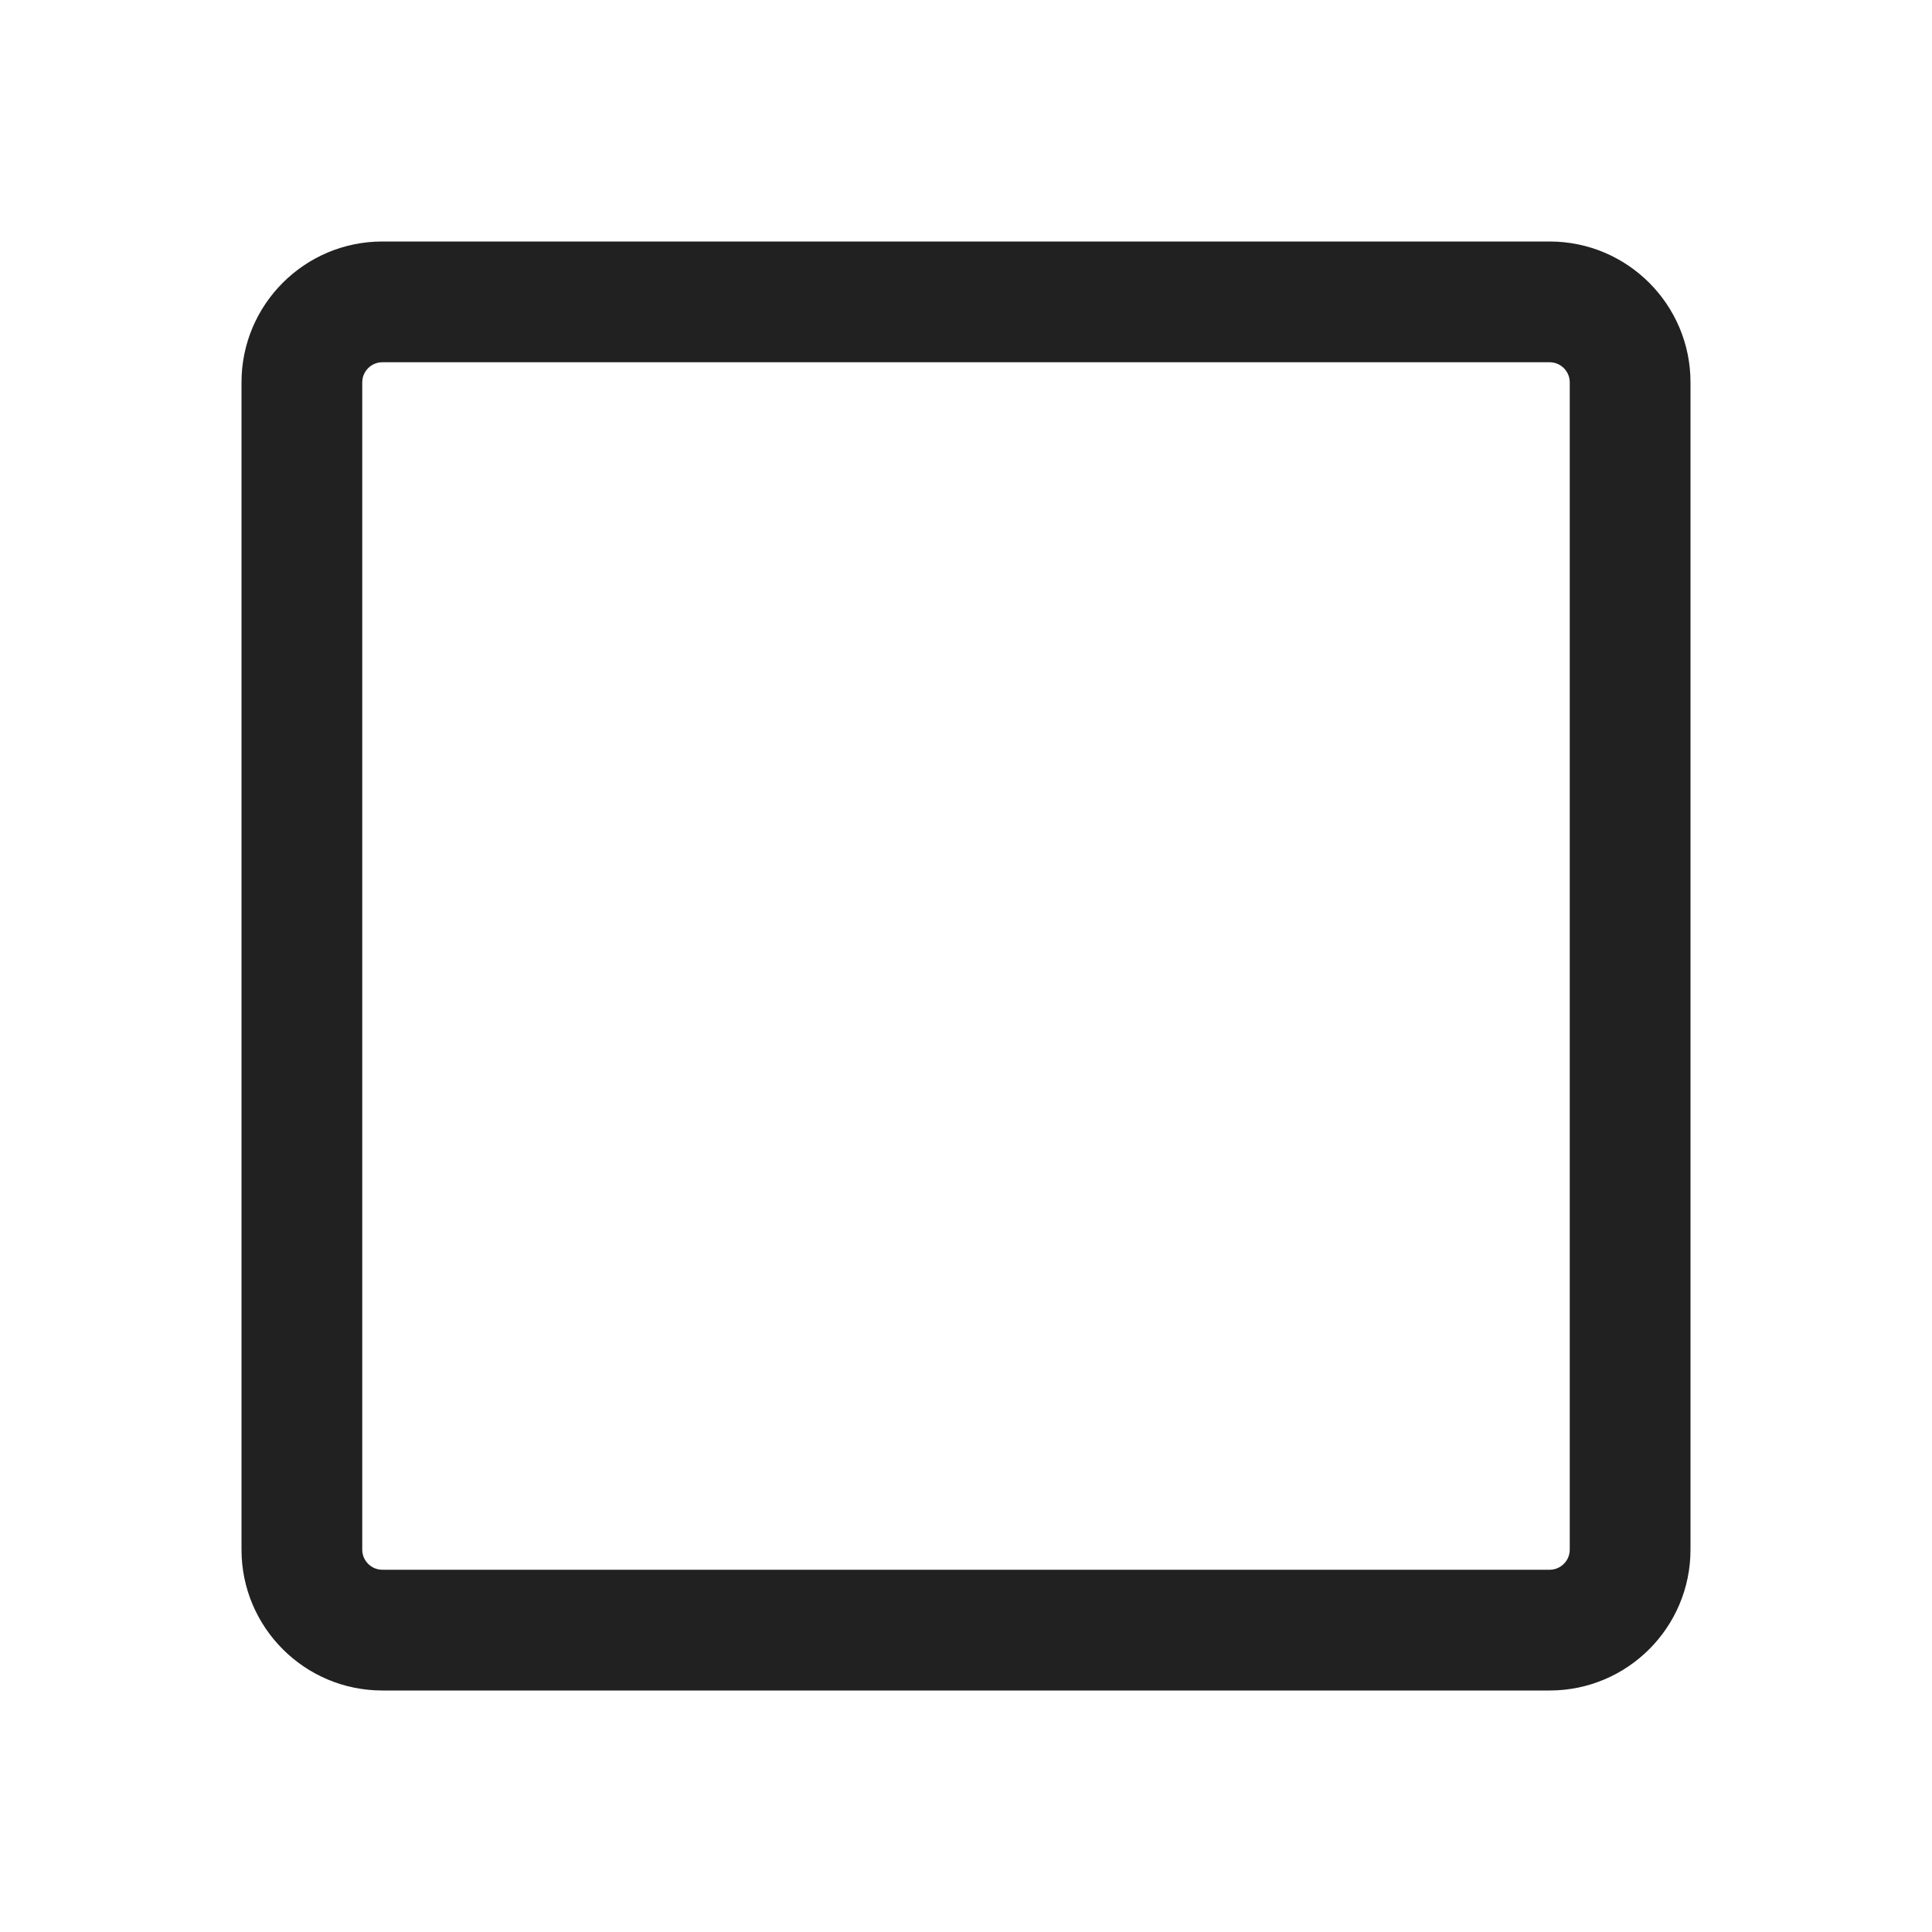
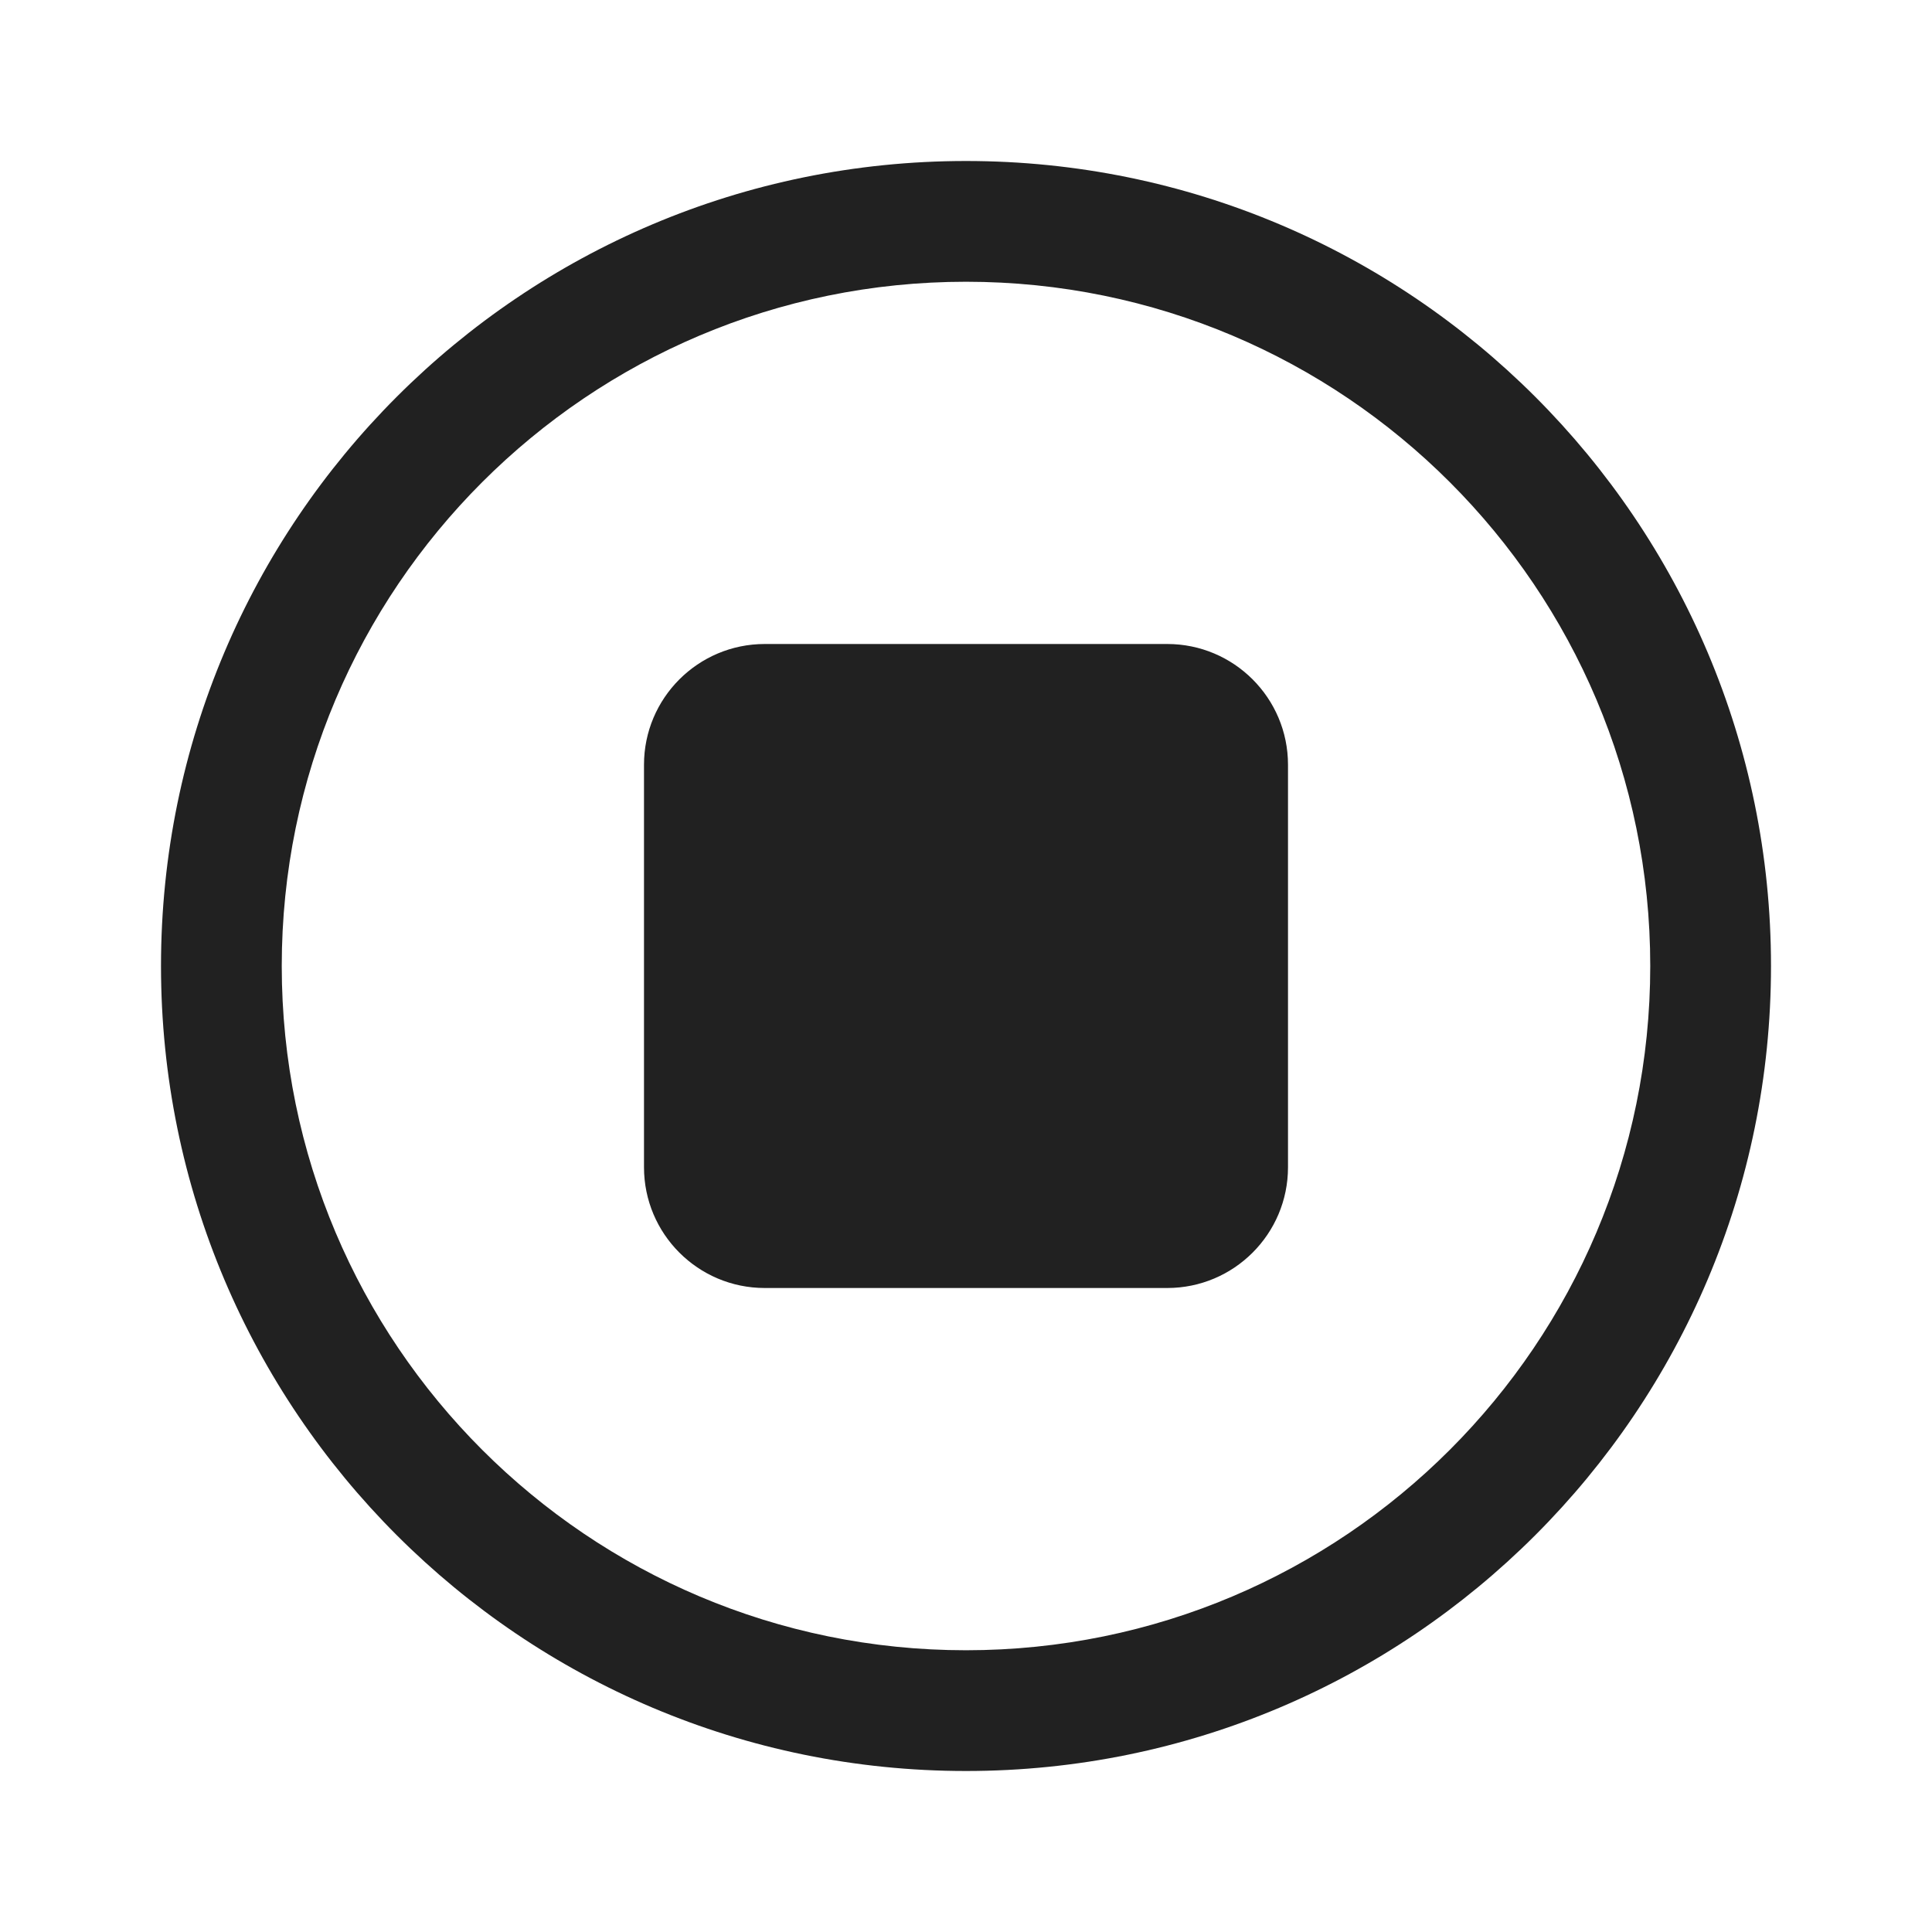
- <svg xmlns="http://www.w3.org/2000/svg" viewBox="0 0 24 24" fill="none">
-   <path d="M19.25 4.5C19.388 4.5 19.5 4.612 19.5 4.75V19.25C19.5 19.388 19.388 19.5 19.25 19.5H4.75C4.612 19.5 4.5 19.388 4.5 19.25V4.75C4.5 4.612 4.612 4.5 4.75 4.5H19.25ZM4.75 3C3.784 3 3 3.784 3 4.75V19.25C3 20.216 3.784 21 4.75 21H19.25C20.216 21 21 20.216 21 19.25V4.75C21 3.784 20.216 3 19.25 3H4.75Z" fill="#212121" />
+ <svg xmlns="http://www.w3.org/2000/svg" width="24" height="24" viewBox="0 0 24 24" fill="none">
+   <path d="M12 3.5C7.306 3.5 3.5 7.306 3.5 12C3.5 16.694 7.306 20.5 12 20.5C16.694 20.5 20.5 16.694 20.5 12C20.5 7.306 16.694 3.5 12 3.5ZM2 12C2 6.477 6.477 2 12 2C17.523 2 22 6.477 22 12C22 17.523 17.523 22 12 22C6.477 22 2 17.523 2 12ZM8 9.5C8 8.672 8.672 8 9.5 8H14.5C15.328 8 16 8.672 16 9.5V14.5C16 15.328 15.328 16 14.5 16H9.5C8.672 16 8 15.328 8 14.5V9.5Z" fill="#212121" />
</svg>
